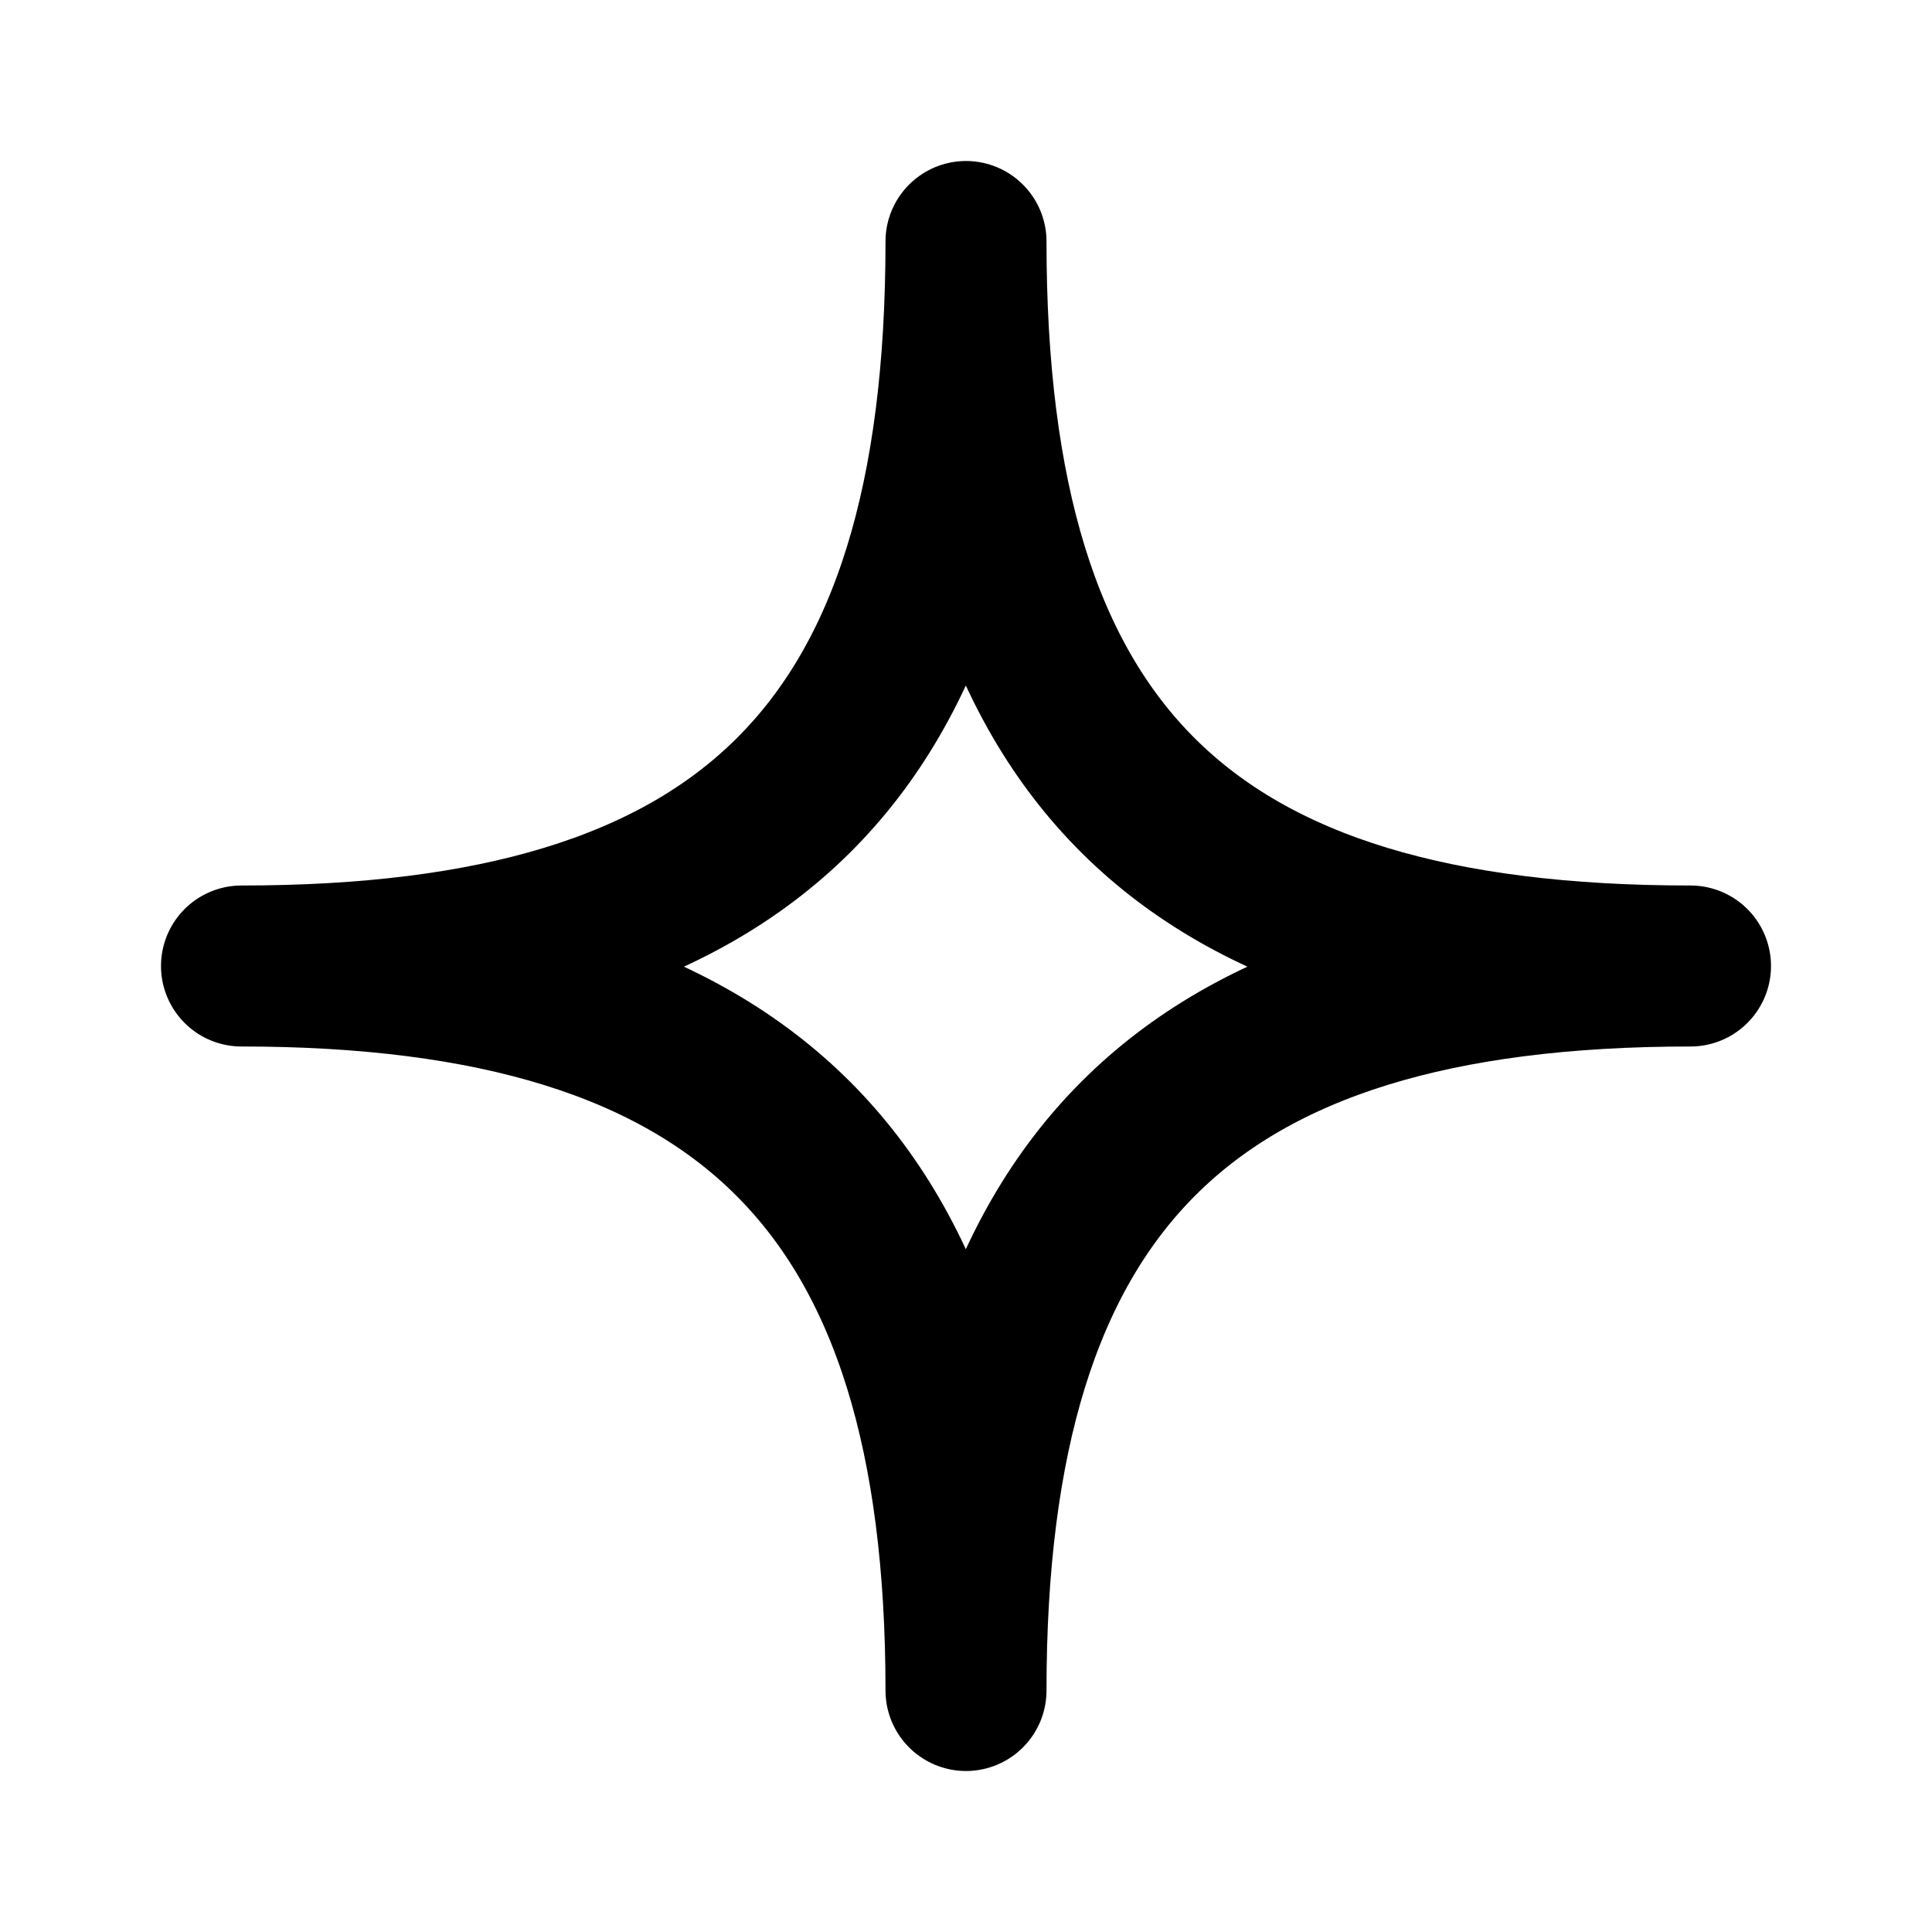
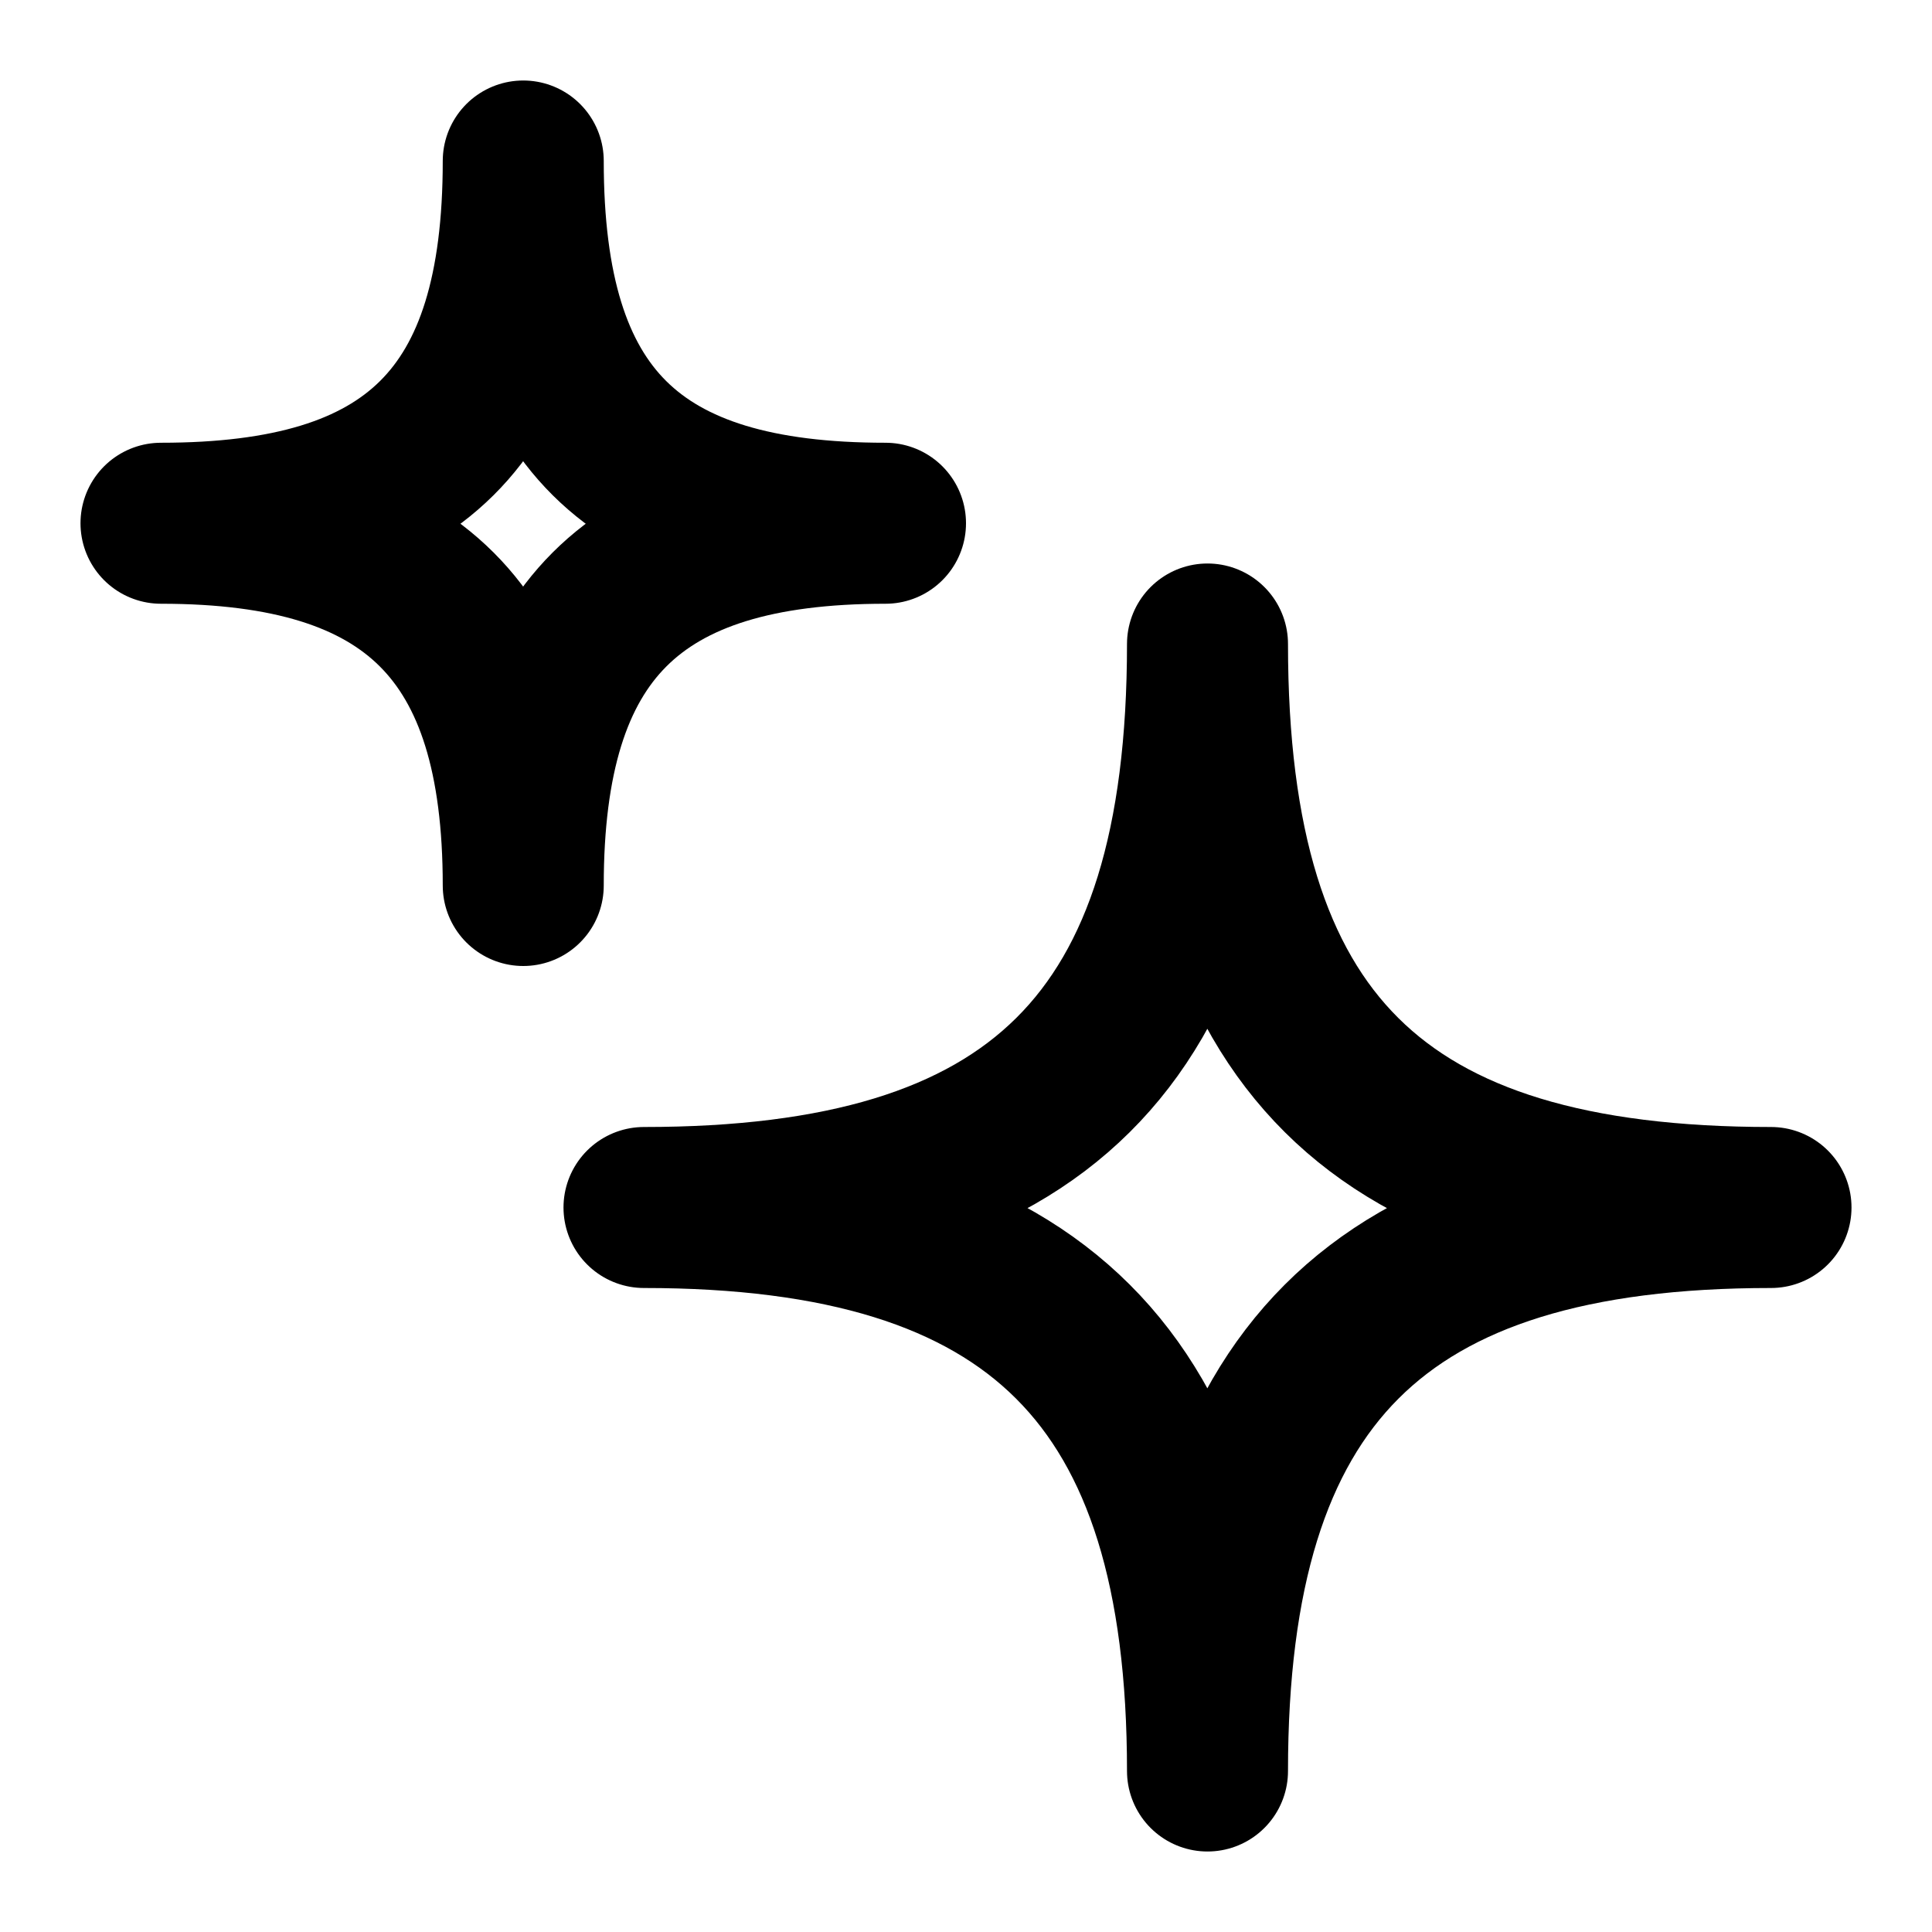
<svg xmlns="http://www.w3.org/2000/svg" width="22px" height="22px" viewBox="0 0 24 24" stroke-width="2" fill="none" color="#000000">
-   <path d="M3 12C9.268 12 12 9.363 12 3C12 9.363 14.713 12 21 12C14.713 12 12 14.713 12 21C12 14.713 9.268 12 3 12Z" stroke="#000000" stroke-width="2" stroke-linejoin="round" />
+   <path d="M8 15C12.875 15 15 12.949 15 8C15 12.949 17.11 15 22 15C17.11 15 15 17.11 15 22C15 17.11 12.875 15 8 15Z" stroke="#000000" stroke-width="2" stroke-linejoin="round" />
+   <path d="M2 6.5C5.134 6.5 6.5 5.182 6.5 2C6.5 5.182 7.857 6.5 11 6.5C7.857 6.5 6.5 7.857 6.5 11C6.5 7.857 5.134 6.5 2 6.5Z" stroke="#000000" stroke-width="2" stroke-linejoin="round" />
</svg>
